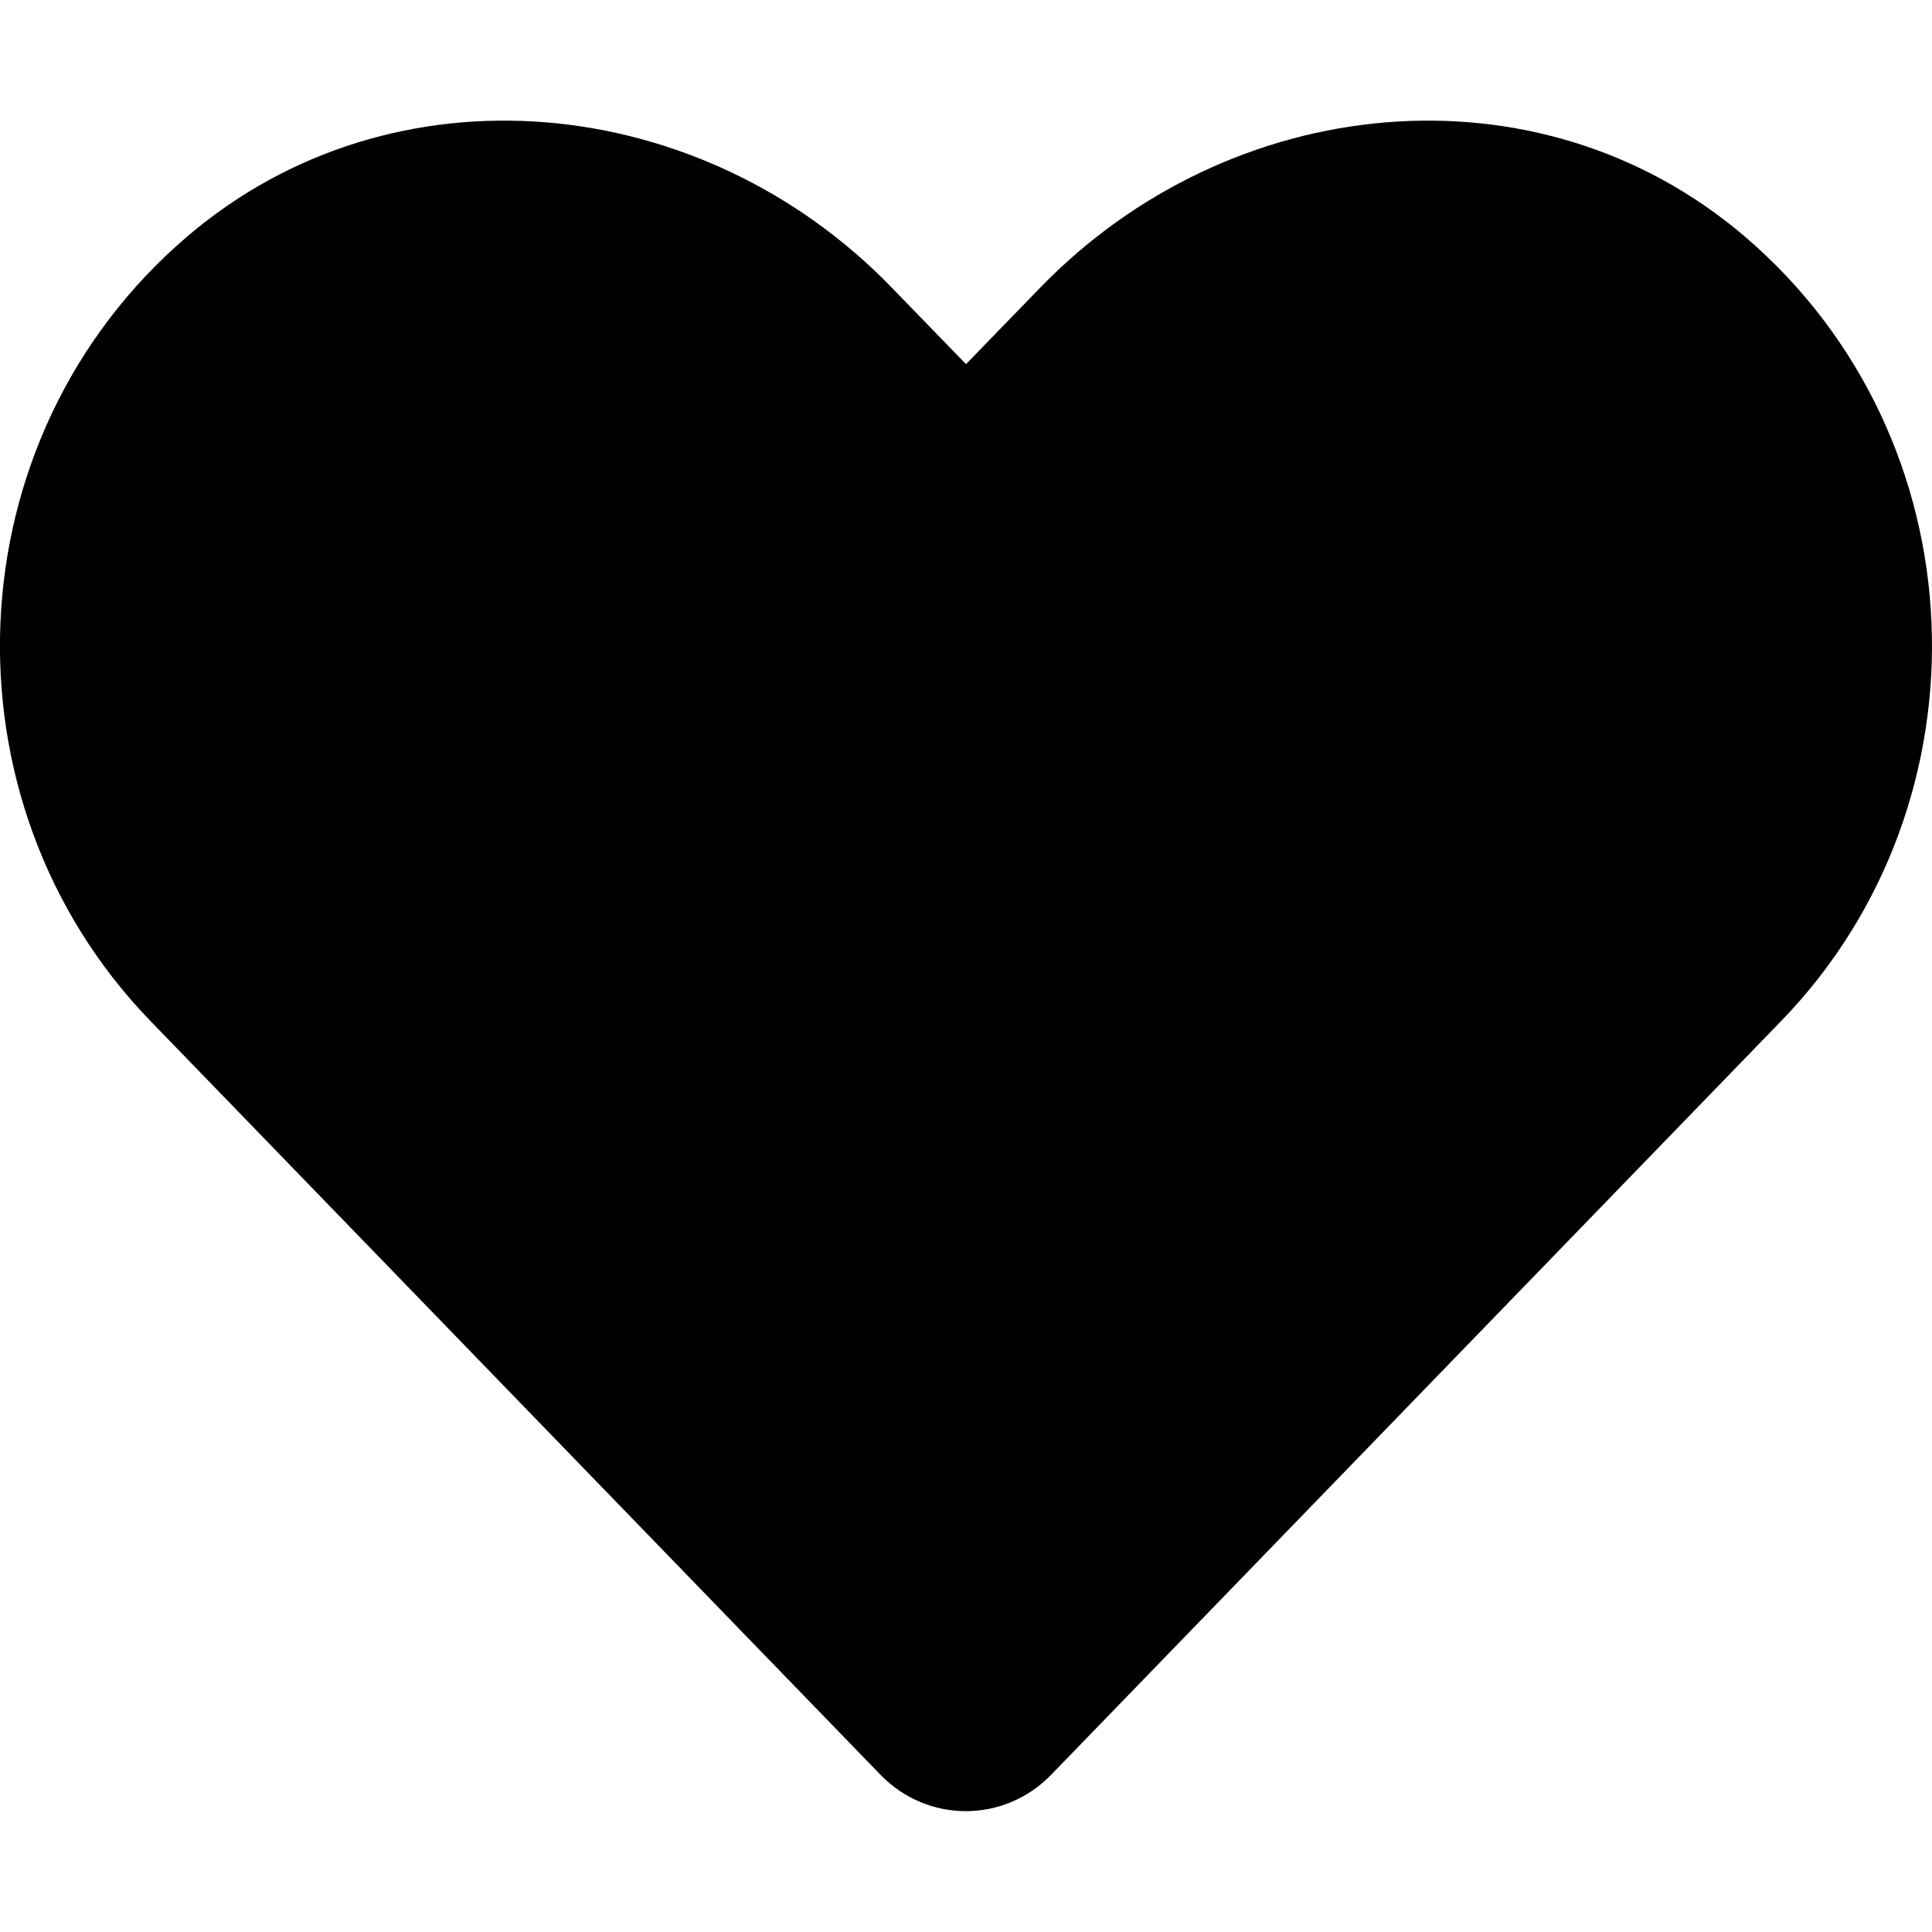
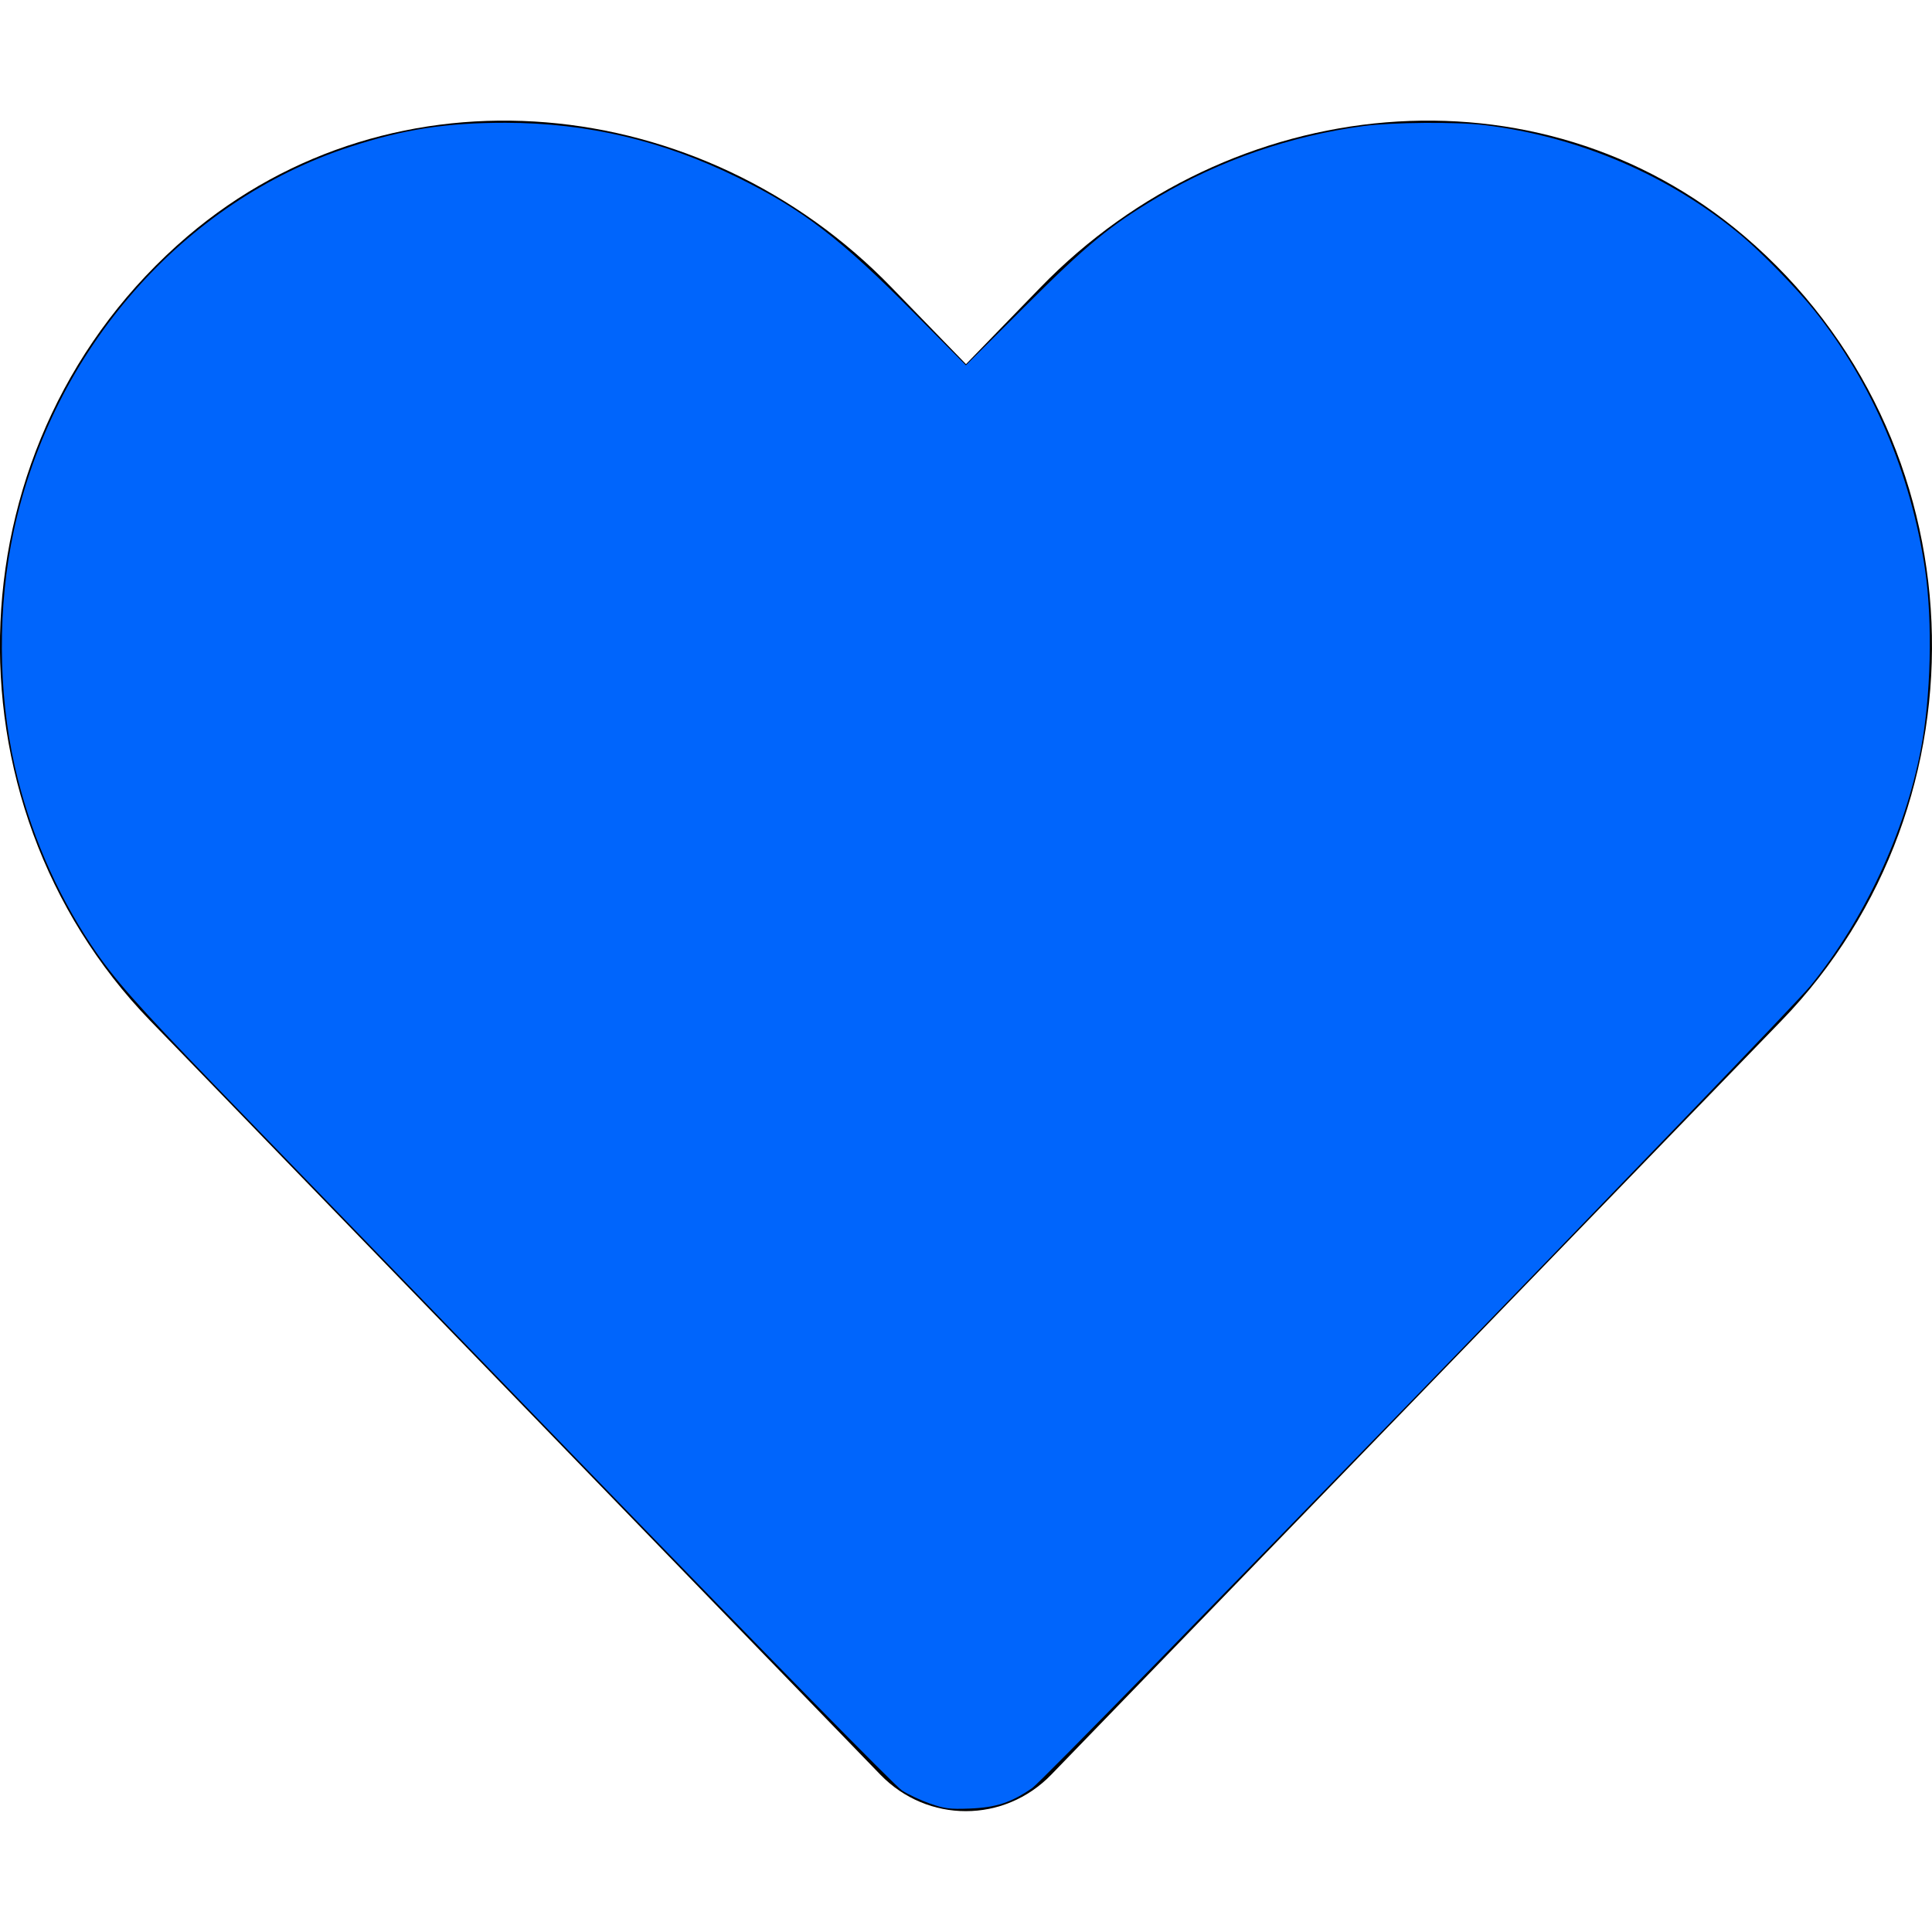
- <svg xmlns="http://www.w3.org/2000/svg" aria-hidden="true" focusable="false" data-prefix="fas" data-icon="heart" class="svg-inline--fa fa-heart fa-w-16" role="img" viewBox="0 0 512 512">
-   <path fill="currentColor" d="M462.3 62.6C407.5 15.9 326 24.3 275.7 76.2L256 96.5l-19.7-20.3C186.1 24.3 104.5 15.9 49.7 62.6c-62.8 53.6-66.1 149.8-9.9 207.9l193.5 199.8c12.5 12.9 32.8 12.9 45.3 0l193.5-199.8c56.3-58.1 53-154.3-9.8-207.9z" />
+ <svg xmlns="http://www.w3.org/2000/svg" aria-hidden="true" focusable="false" data-prefix="fas" data-icon="heart" class="svg-inline--fa fa-heart fa-w-16" role="img" viewBox="0 0 512 512" version="1.1" id="svg963">
+   <defs id="defs967" />
+   <path fill="currentColor" d="M462.3 62.6C407.5 15.9 326 24.3 275.7 76.2L256 96.5l-19.7-20.3C186.1 24.3 104.5 15.9 49.7 62.6c-62.8 53.6-66.1 149.8-9.9 207.9l193.5 199.8c12.5 12.9 32.8 12.9 45.3 0l193.5-199.8c56.3-58.1 53-154.3-9.8-207.9z" id="path961" />
+   <path style="fill:#0065fc;stroke-width:0.602" d="m 246.447,477.965 c -2.438,-0.849 -5.777,-2.415 -7.42,-3.481 -1.791,-1.162 -34.756,-34.737 -82.306,-83.828 C 113.096,345.617 68.094,299.157 56.717,287.411 36.195,266.225 30.074,259.277 24.271,250.579 14.726,236.273 7.715,219.902 3.893,202.993 -0.557,183.304 -0.645,160.539 3.653,140.649 14.004,92.749 48.497,53.37 92.762,38.916 107.048,34.251 118.24,32.521 134.008,32.539 c 21.668,0.025 41.679,4.743 61.456,14.49 17.348,8.55 27.14,16.069 46.822,35.951 l 13.693,13.832 15.522,-15.485 c 16.671,-16.632 22.692,-21.585 35.399,-29.119 16.441,-9.748 35.292,-16.256 54.495,-18.813 7.464,-0.994 24.7,-1.129 31.958,-0.25 25.049,3.032 49.035,13.321 68.018,29.178 5.472,4.57 14.766,14.101 19.404,19.899 15.372,19.213 25.646,43.245 29.39,68.747 2.032,13.844 1.548,33.861 -1.156,47.808 -4.267,22.008 -14.863,44.699 -29.11,62.344 -6.54,8.099 -202.308,209.918 -206.34,212.718 -5.566,3.865 -9.618,5.191 -16.655,5.449 -5.259,0.193 -6.586,0.025 -10.456,-1.322 z" id="path971" />
</svg>
